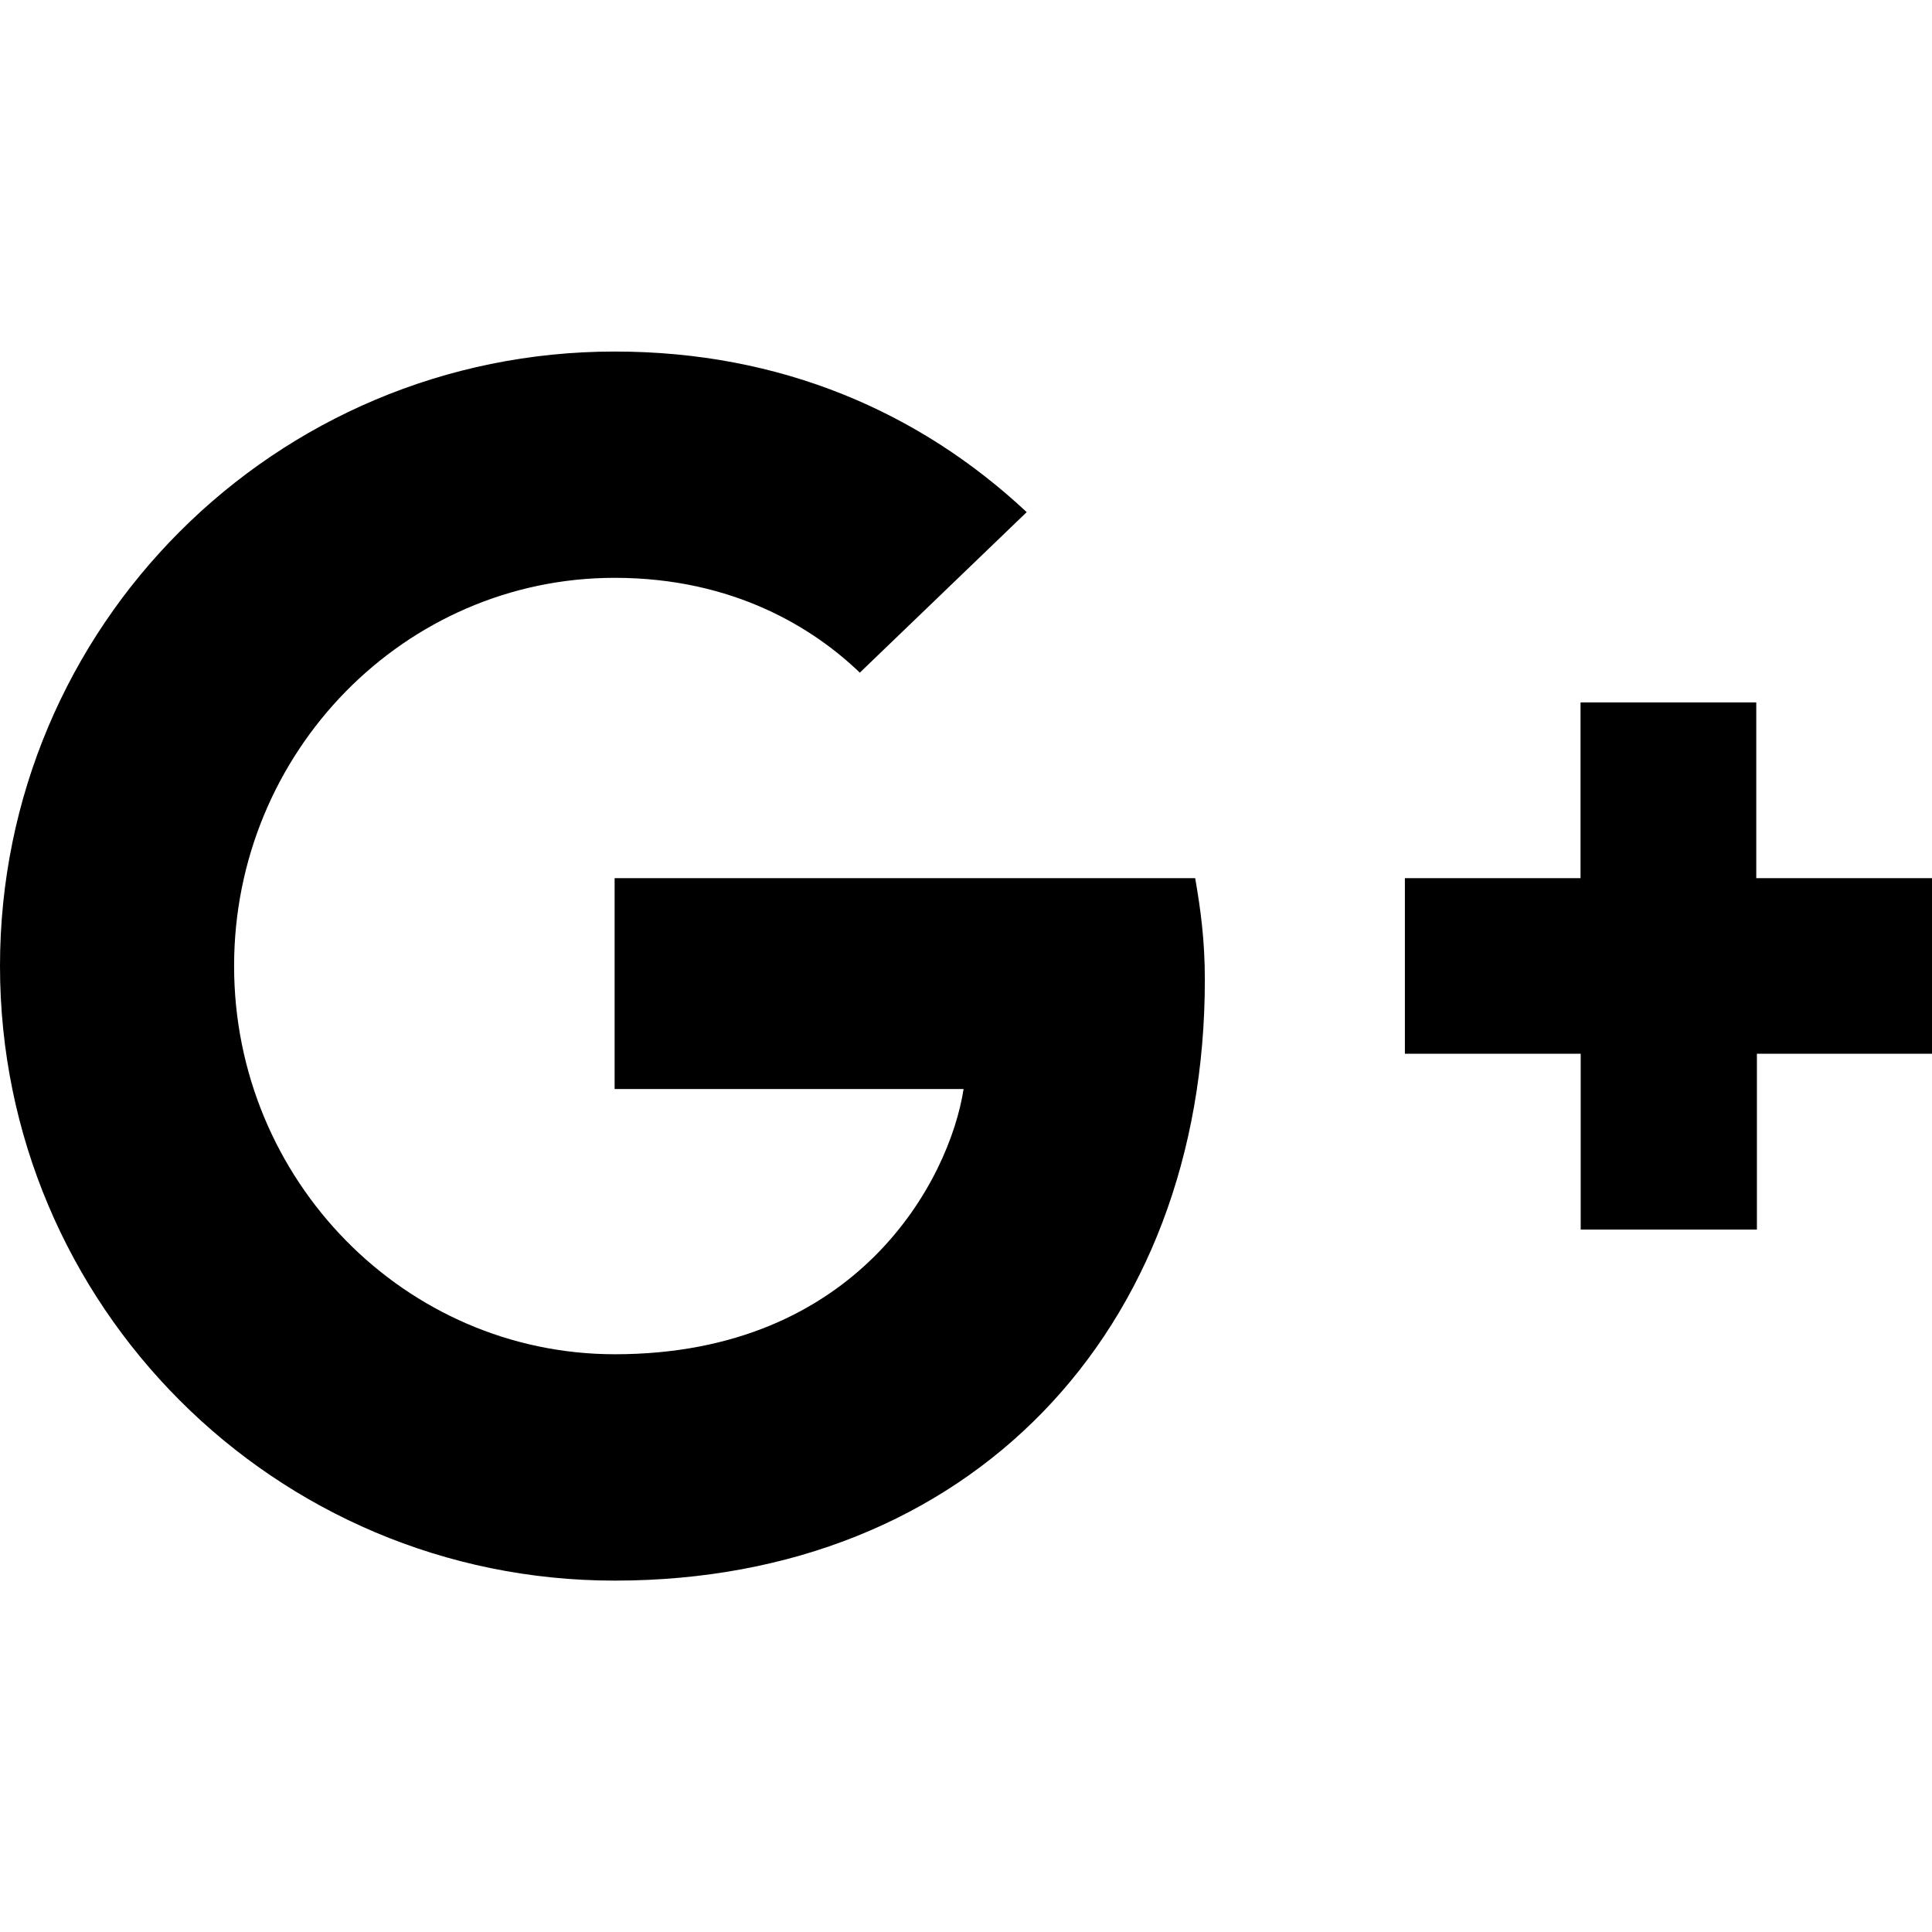
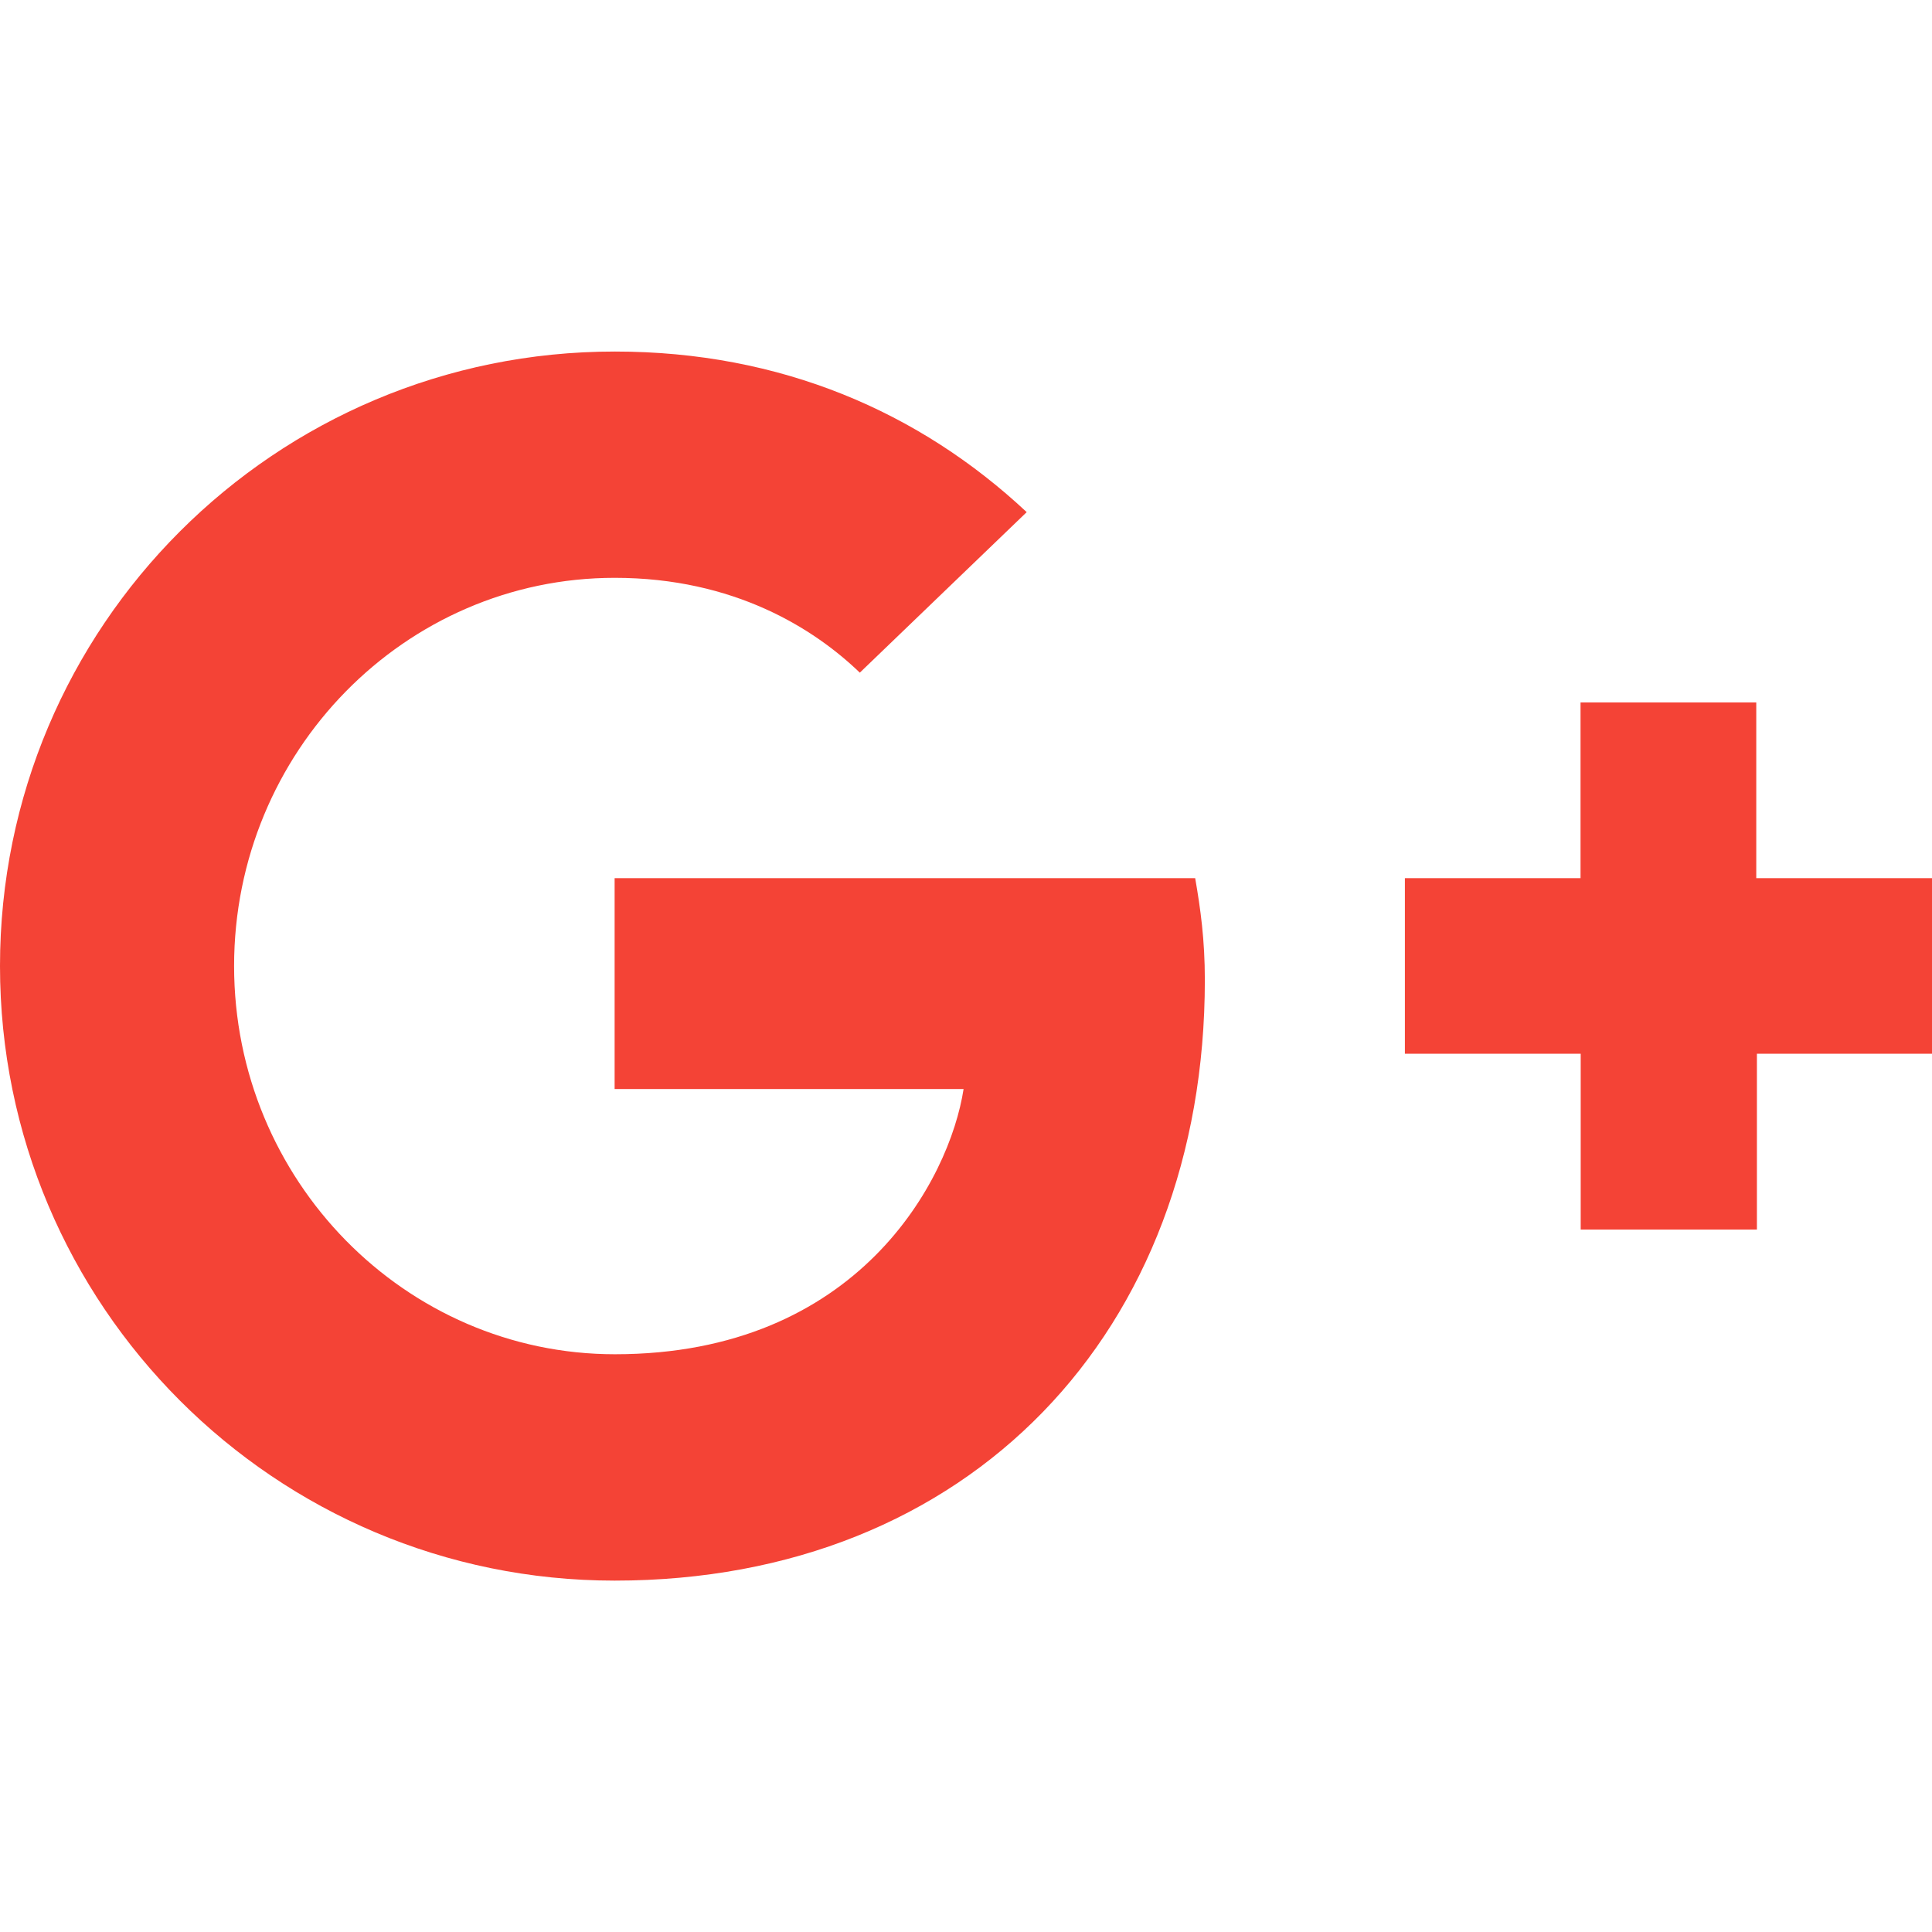
- <svg xmlns="http://www.w3.org/2000/svg" aria-labelledby="simpleicons-googleplus-icon" role="img" viewBox="0 0 24 24">
+ <svg xmlns="http://www.w3.org/2000/svg" aria-labelledby="simpleicons-googleplus-icon" role="img" viewBox="0 0 24 24" style="fill: #F44336;">
  <path d="M7.635 10.909v2.619h4.335c-.173 1.125-1.31 3.295-4.331 3.295-2.604 0-4.731-2.16-4.731-4.823 0-2.662 2.122-4.822 4.728-4.822 1.485 0 2.479.633 3.045 1.178l2.073-1.994c-1.33-1.245-3.056-1.995-5.115-1.995C3.412 4.365 0 7.785 0 12s3.414 7.635 7.635 7.635c4.41 0 7.332-3.098 7.332-7.461 0-.501-.054-.885-.12-1.265H7.635zm16.365 0h-2.183V8.726h-2.183v2.183h-2.182v2.181h2.184v2.184h2.189V13.09H24" />
</svg>
